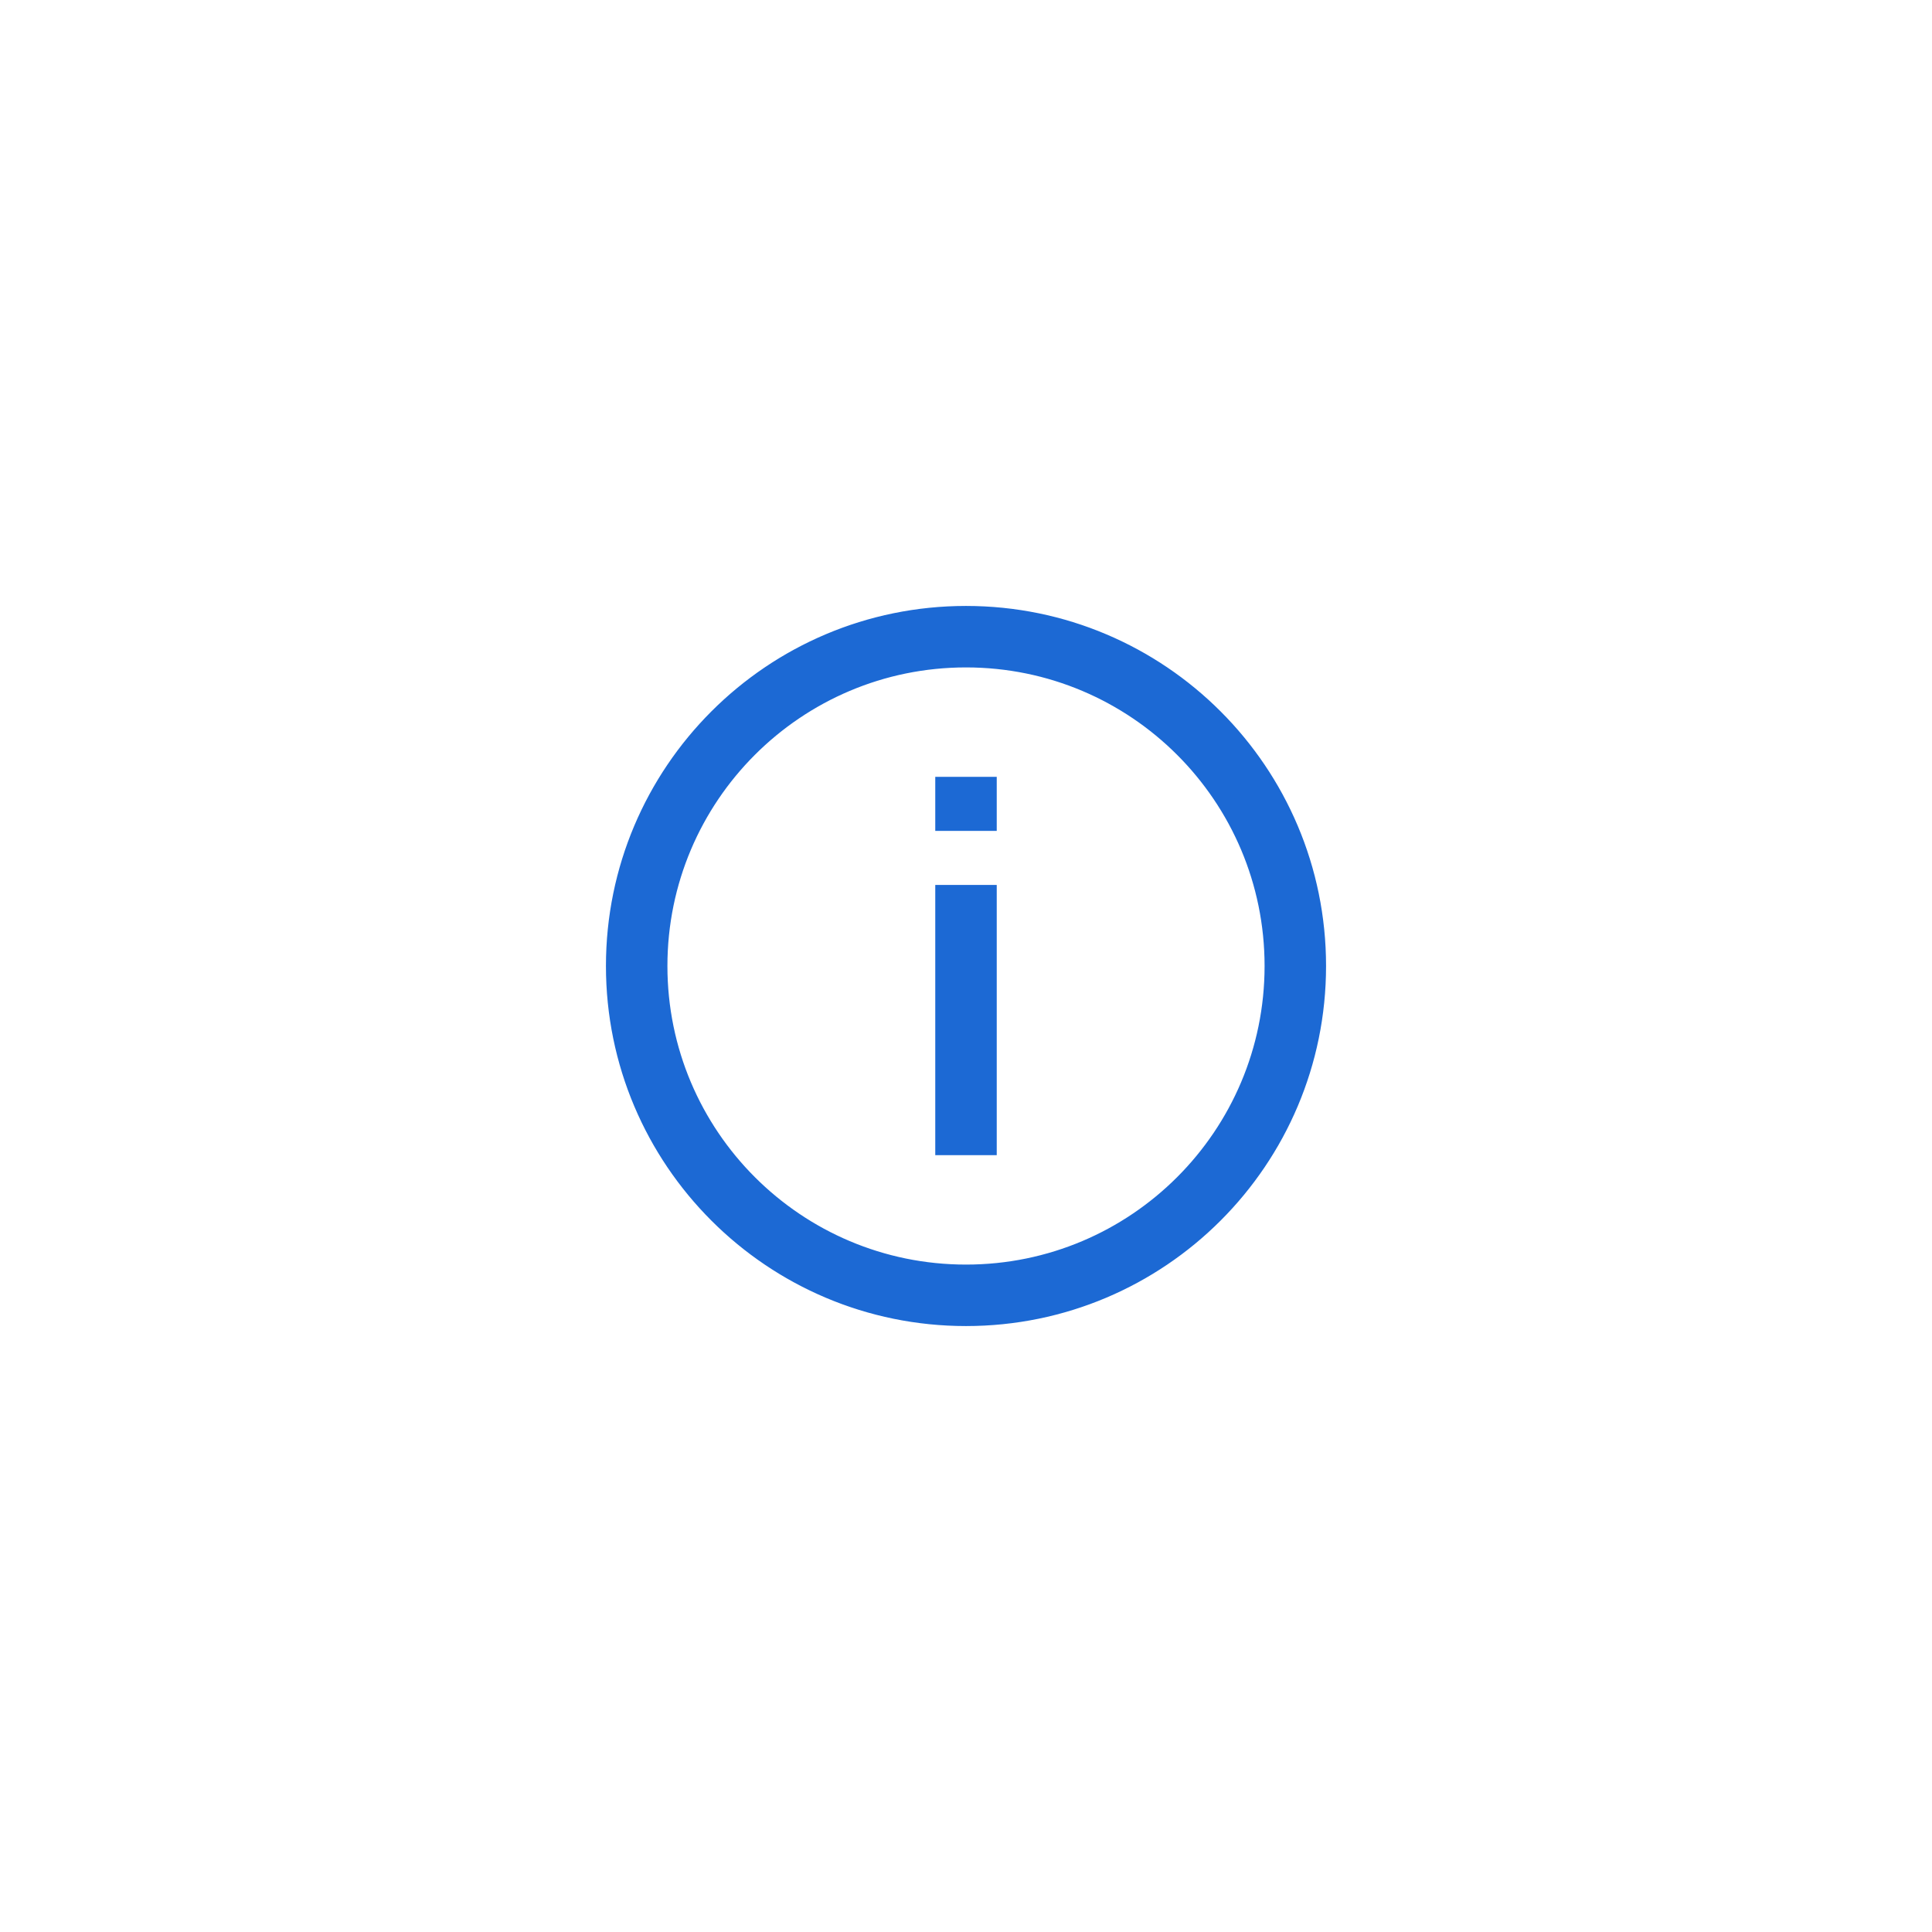
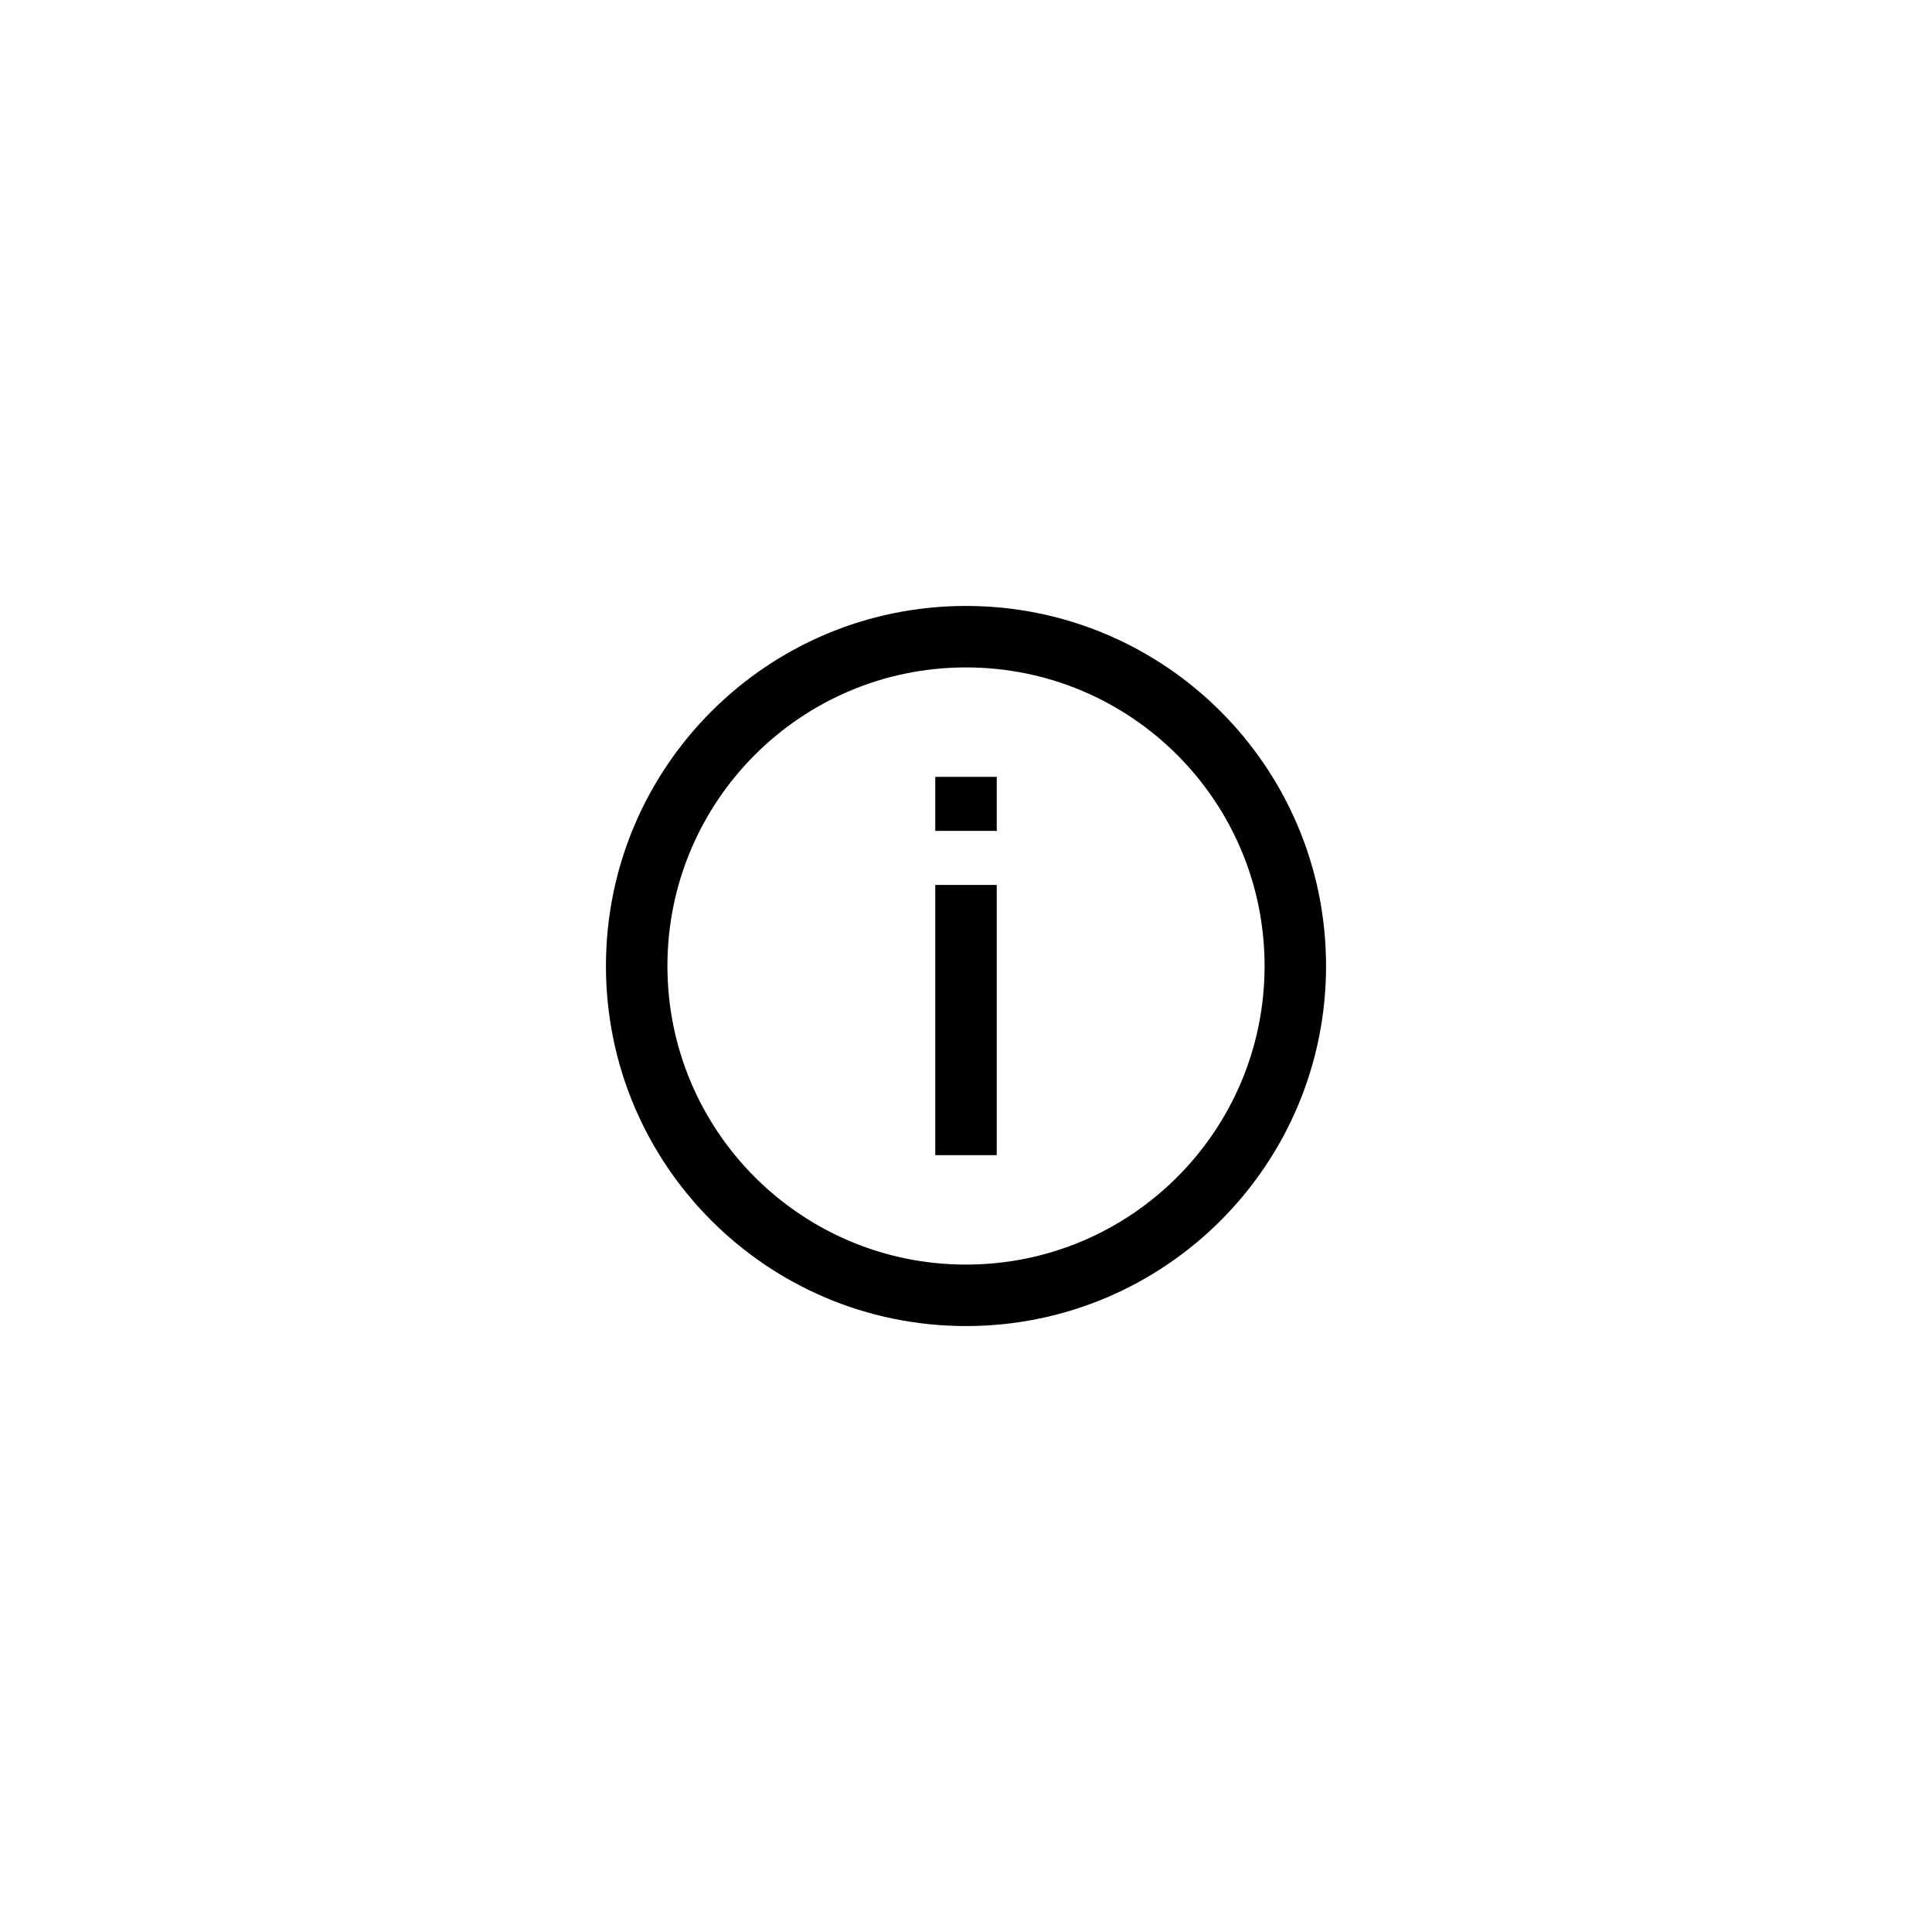
<svg xmlns="http://www.w3.org/2000/svg" width="44" height="44" viewBox="0 0 44 44">
  <g id="InfoTip" stroke="none" stroke-width="1" fill="none" fill-rule="evenodd">
-     <path fill-rule="evenodd" clip-rule="evenodd" d="M22 29C25.866 29 29 25.866 29 22C29 18.134 25.866 15 22 15C18.134 15 15 18.134 15 22C15 25.866 18.134 29 22 29ZM22 30C26.418 30 30 26.418 30 22C30 17.582 26.418 14 22 14C17.582 14 14 17.582 14 22C14 26.418 17.582 30 22 30Z" fill="#1C69D4" />
-     <path d="M28.8 22C28.8 25.756 25.756 28.8 22 28.8V29.2C25.977 29.2 29.2 25.977 29.2 22H28.8ZM22 15.2C25.756 15.2 28.8 18.244 28.8 22H29.2C29.2 18.024 25.977 14.8 22 14.8V15.2ZM15.2 22C15.2 18.244 18.244 15.2 22 15.2V14.8C18.024 14.8 14.8 18.024 14.8 22H15.2ZM22 28.8C18.244 28.8 15.2 25.756 15.2 22H14.8C14.8 25.977 18.024 29.2 22 29.2V28.8ZM29.8 22C29.8 26.308 26.308 29.8 22 29.8V30.2C26.529 30.2 30.2 26.529 30.2 22H29.8ZM22 14.2C26.308 14.2 29.8 17.692 29.8 22H30.2C30.2 17.471 26.529 13.8 22 13.8V14.2ZM14.2 22C14.2 17.692 17.692 14.2 22 14.2V13.8C17.471 13.8 13.8 17.471 13.8 22H14.2ZM22 29.8C17.692 29.8 14.2 26.308 14.2 22H13.8C13.8 26.529 17.471 30.2 22 30.2V29.8Z" fill="#1C69D4" />
-     <path d="M22 17.692V18.923M22 20.154V26.308" stroke="#1C69D4" stroke-width="1.4" />
+     <path fill-rule="evenodd" clip-rule="evenodd" d="M22 29C25.866 29 29 25.866 29 22C29 18.134 25.866 15 22 15C18.134 15 15 18.134 15 22C15 25.866 18.134 29 22 29ZM22 30C26.418 30 30 26.418 30 22C30 17.582 26.418 14 22 14C17.582 14 14 17.582 14 22C14 26.418 17.582 30 22 30Z" fill="currentColor" />
+     <path d="M28.8 22C28.8 25.756 25.756 28.8 22 28.8V29.2C25.977 29.2 29.2 25.977 29.2 22H28.8ZM22 15.2C25.756 15.2 28.8 18.244 28.8 22H29.2C29.2 18.024 25.977 14.8 22 14.8V15.2ZM15.2 22C15.2 18.244 18.244 15.2 22 15.2V14.8C18.024 14.8 14.8 18.024 14.8 22H15.2ZM22 28.8C18.244 28.8 15.2 25.756 15.2 22H14.8C14.8 25.977 18.024 29.2 22 29.2V28.8ZM29.8 22C29.8 26.308 26.308 29.8 22 29.8V30.2C26.529 30.2 30.2 26.529 30.2 22H29.8ZM22 14.2C26.308 14.2 29.8 17.692 29.8 22H30.2C30.2 17.471 26.529 13.8 22 13.8V14.2ZM14.2 22C14.2 17.692 17.692 14.2 22 14.2V13.8C17.471 13.8 13.8 17.471 13.8 22H14.2ZM22 29.8C17.692 29.8 14.2 26.308 14.2 22H13.8C13.8 26.529 17.471 30.2 22 30.2V29.8Z" fill="currentColor" />
+     <path d="M22 17.692V18.923M22 20.154V26.308" stroke="currentColor" stroke-width="1.4" />
  </g>
</svg>
